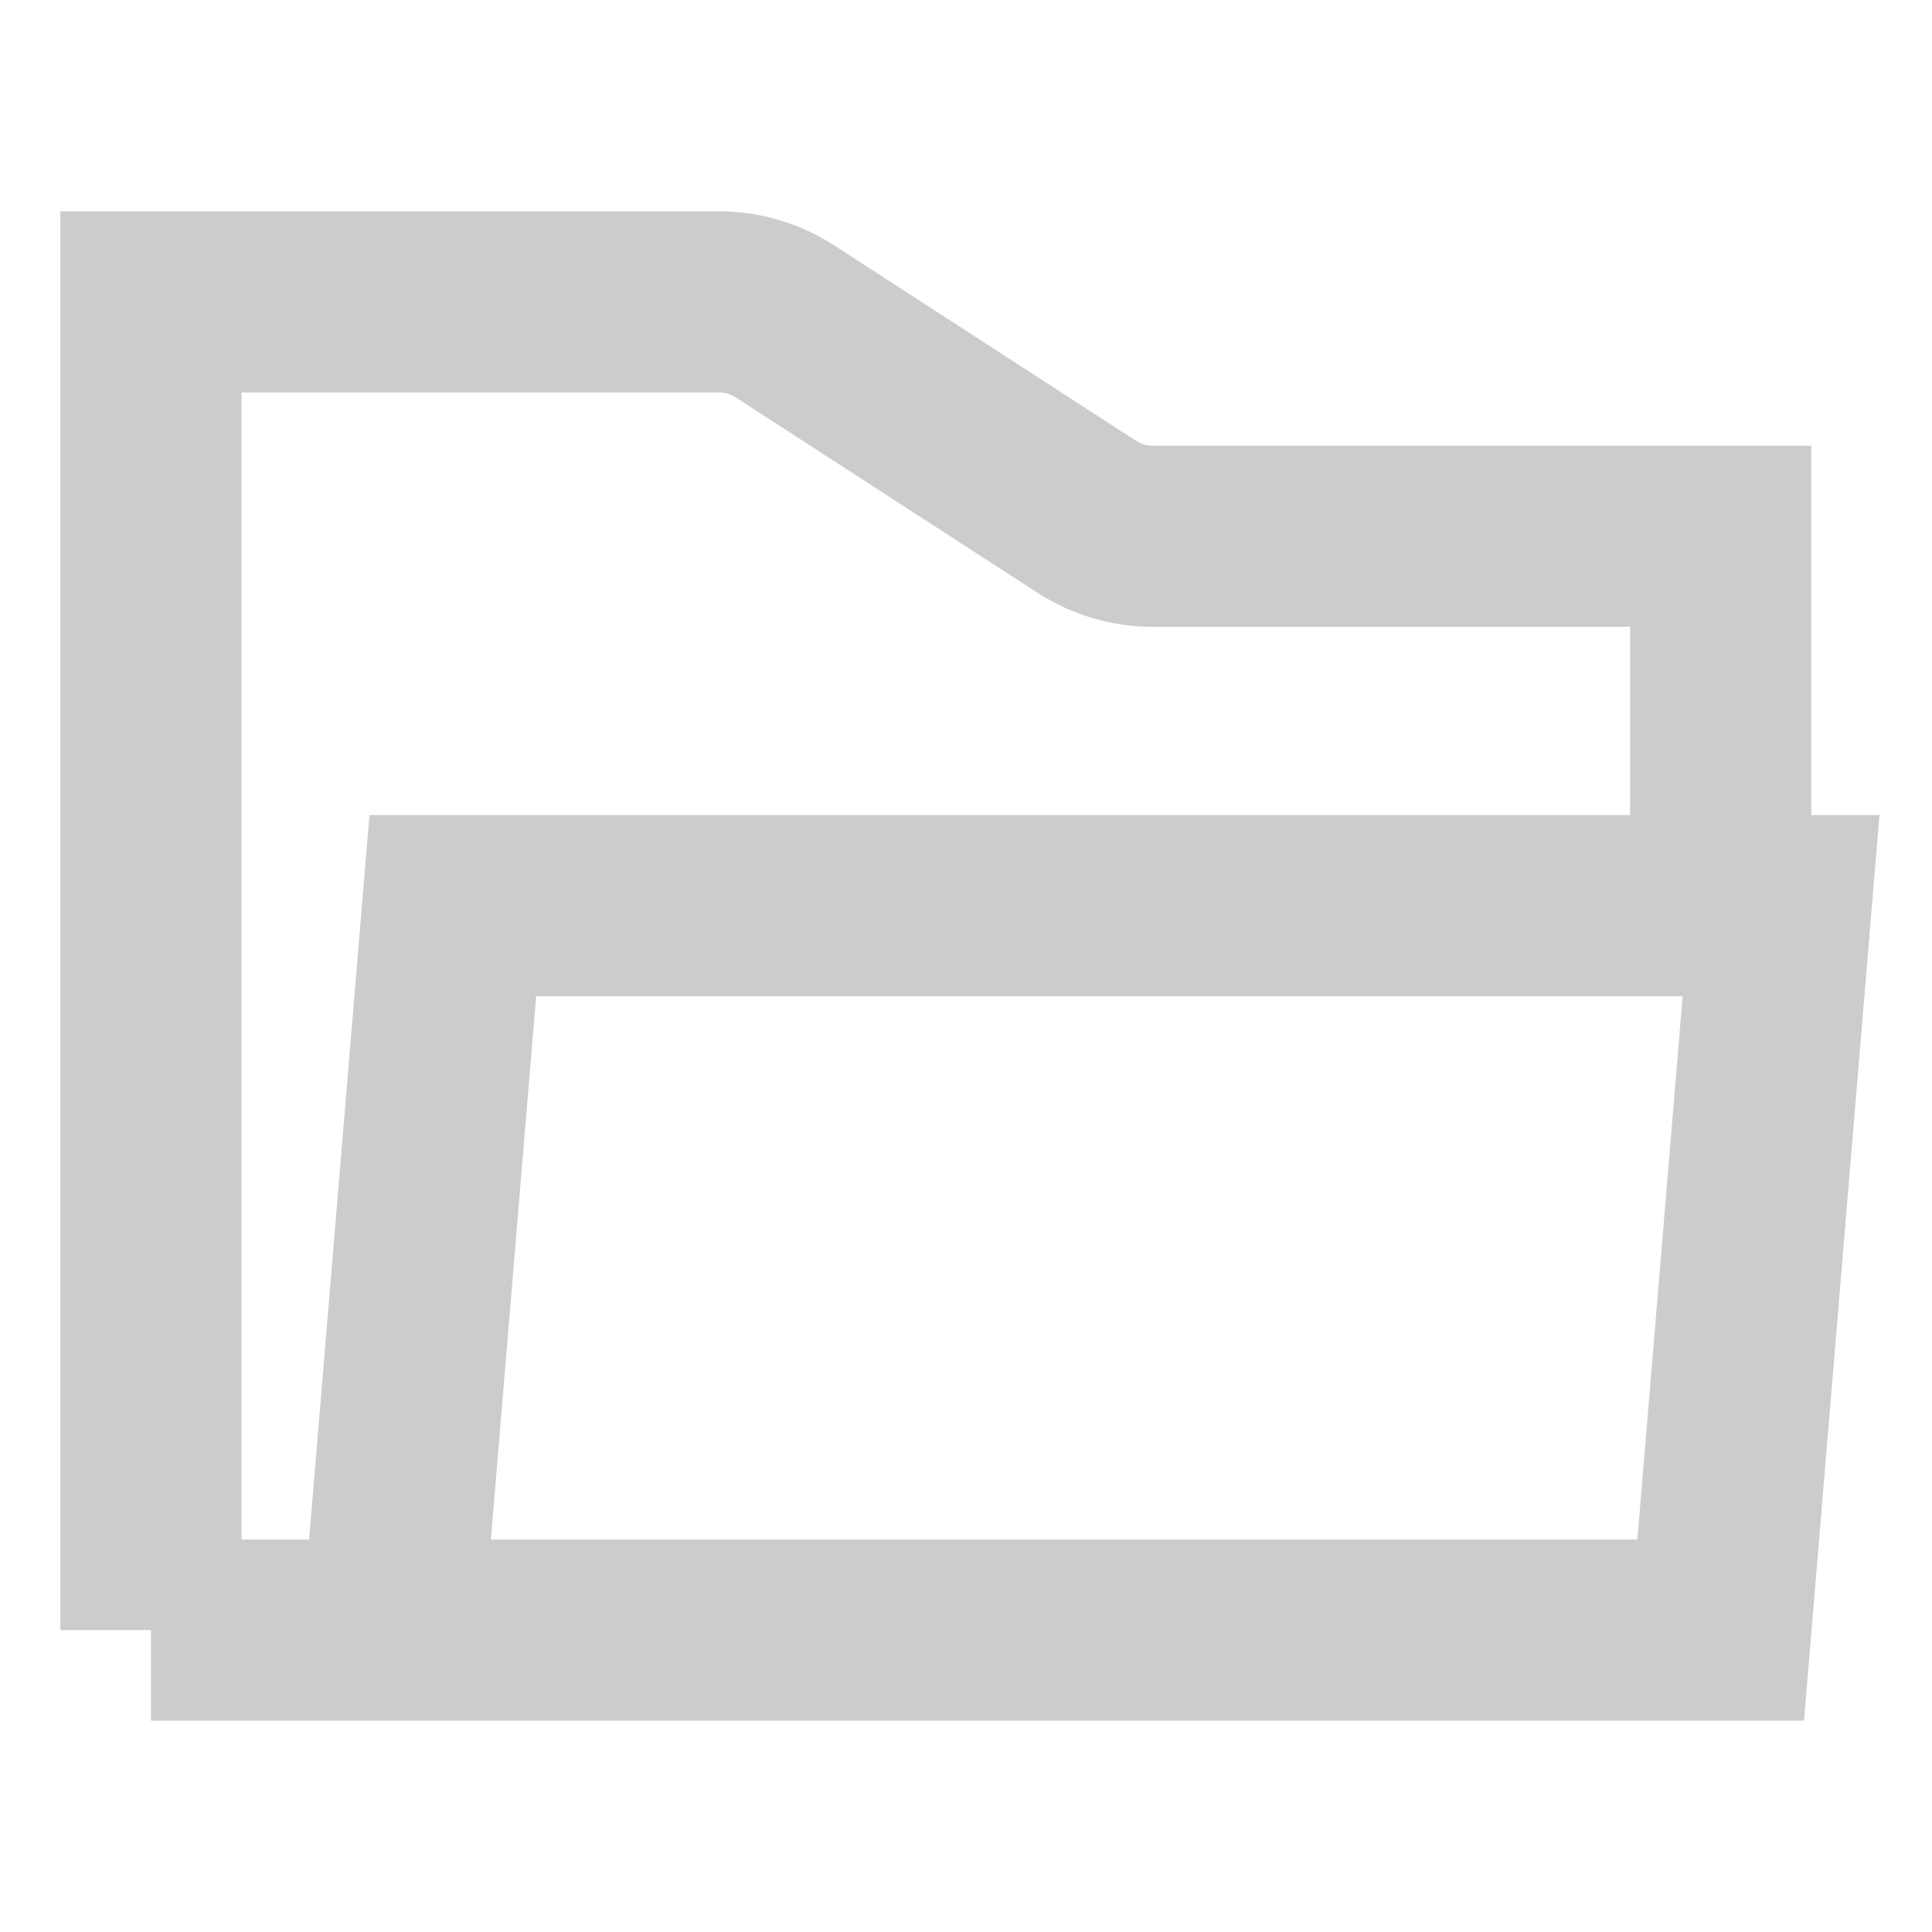
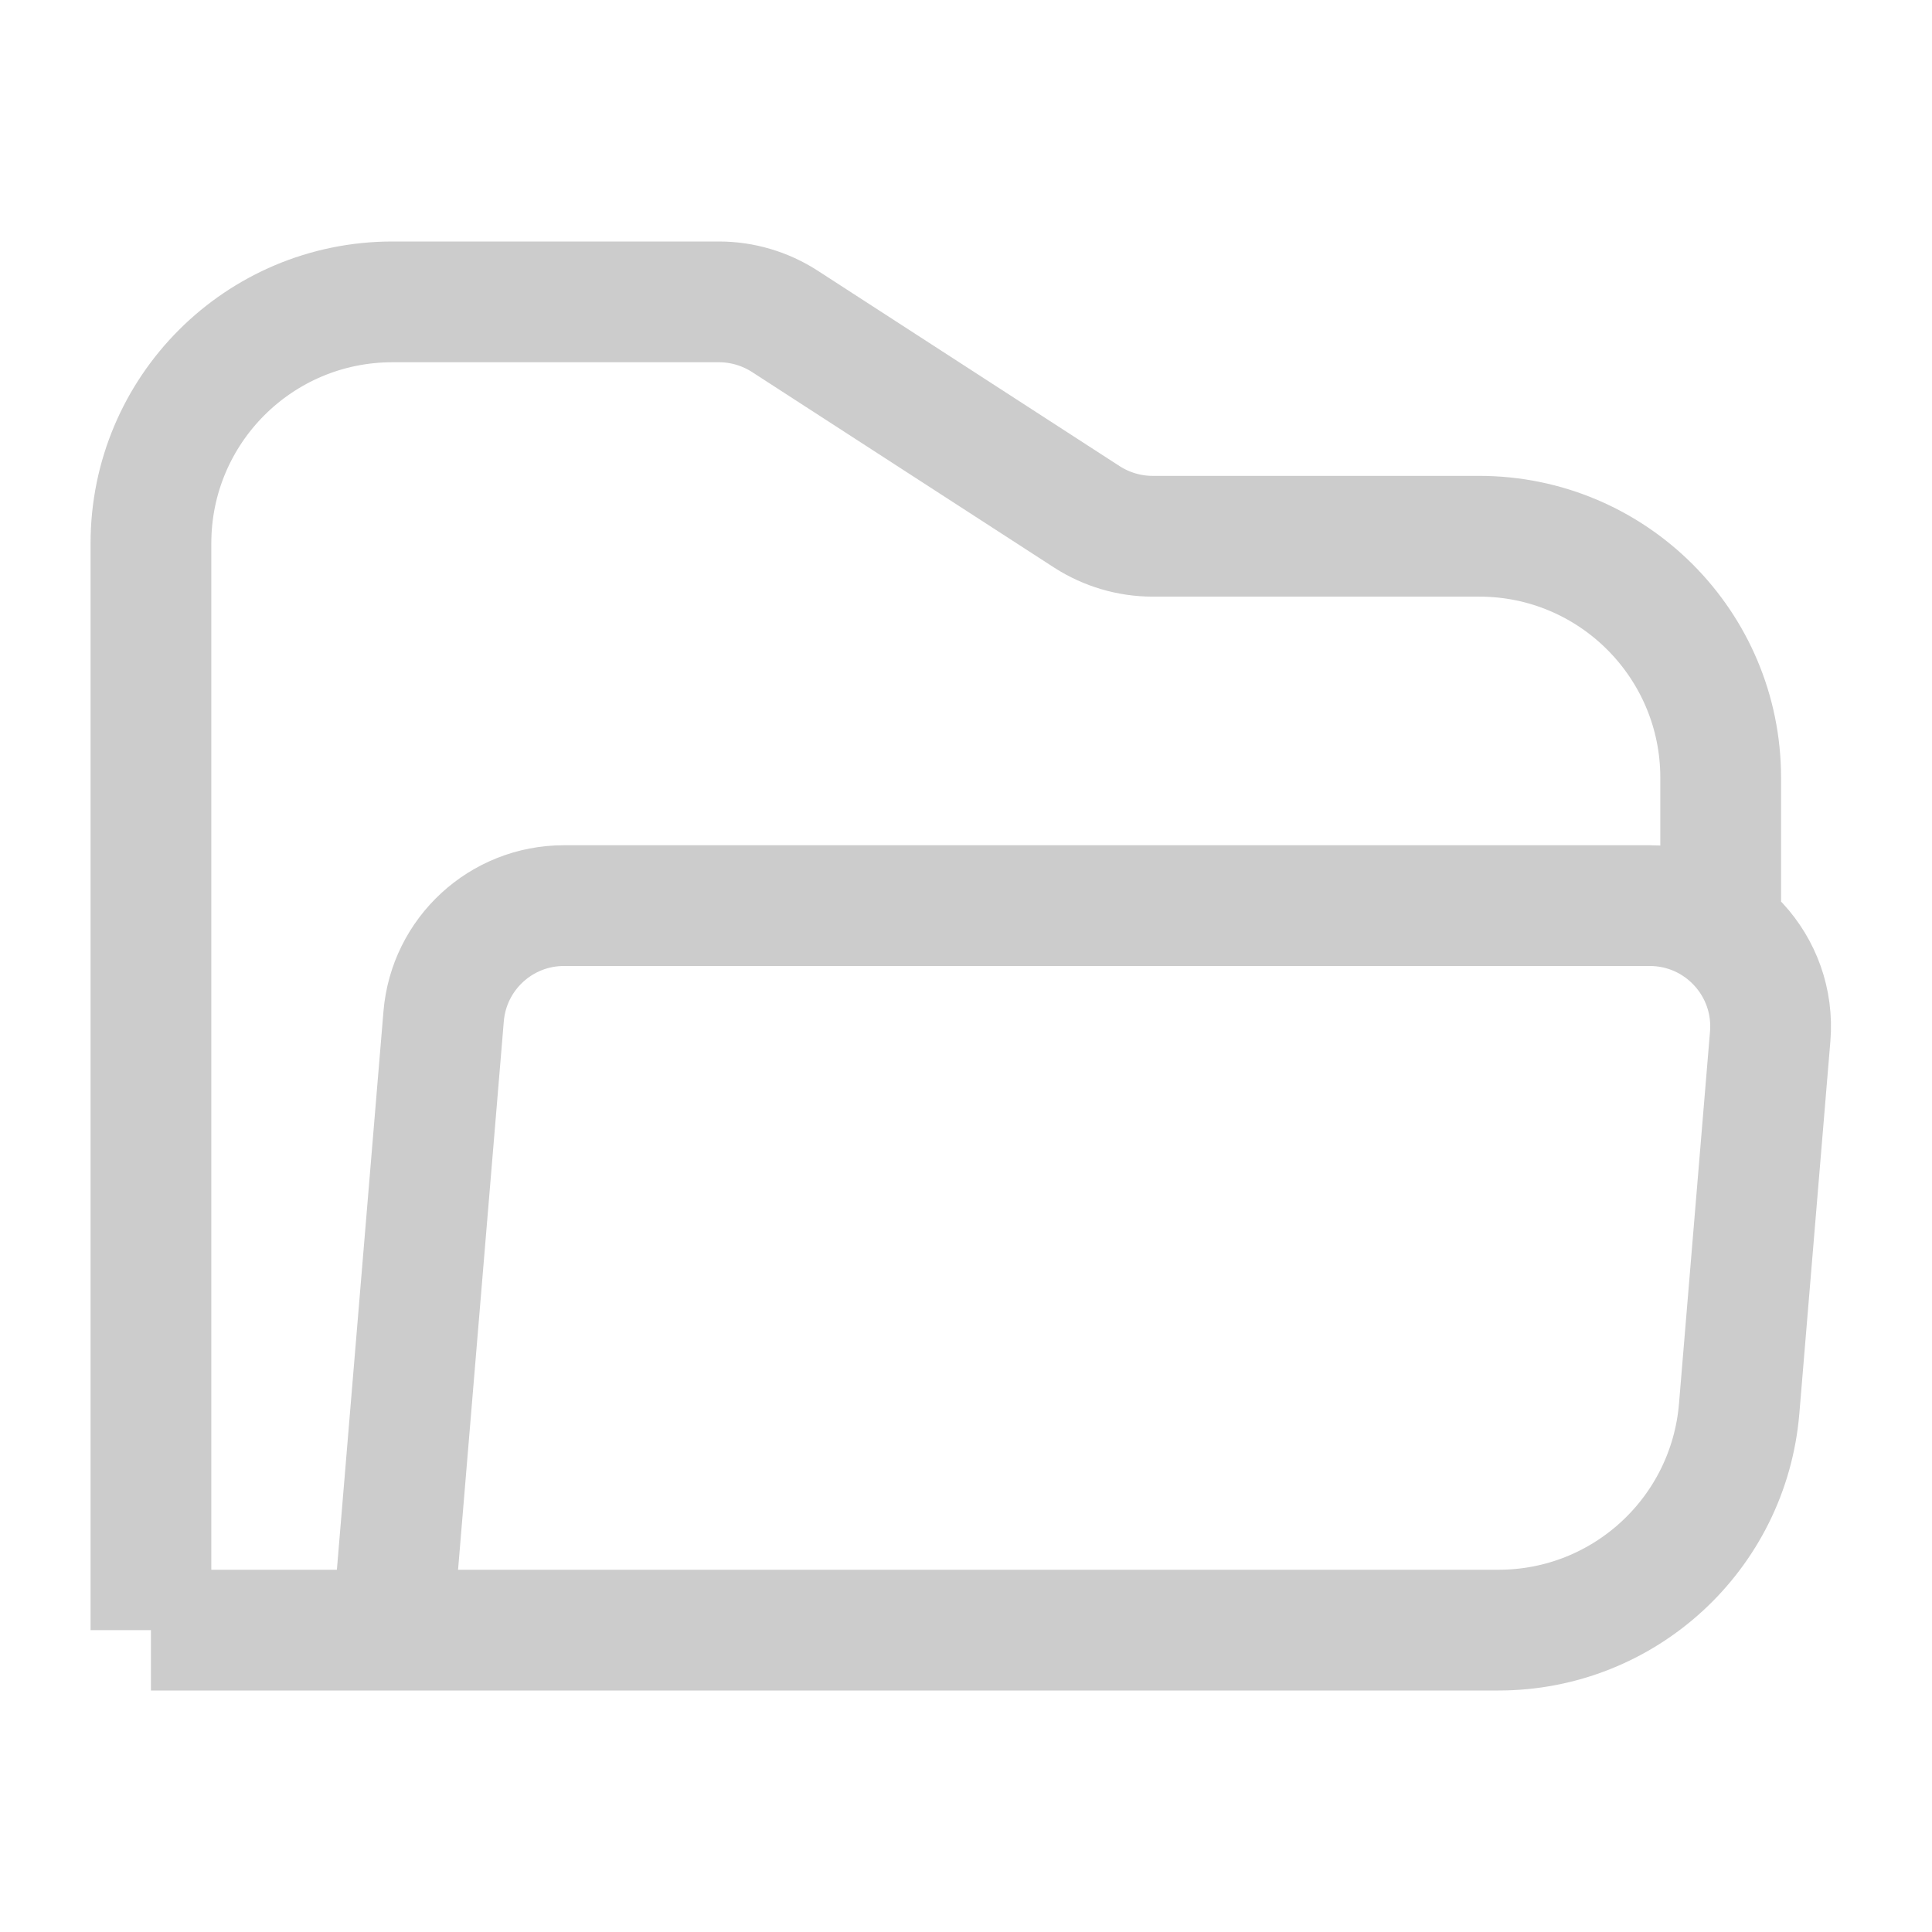
<svg xmlns="http://www.w3.org/2000/svg" width="16" height="16" viewBox="0 0 16 16" fill="none">
-   <path d="M1.25 13.5V2.5H5.955C6.147 2.5 6.336 2.556 6.498 2.66L9.002 4.281C9.164 4.385 9.353 4.441 9.545 4.441H14.25V7M1.25 13.5H14.25L14.75 7.5H3.75L3.25 13.5H1.25Z" stroke="#CCCCCC" stroke-width="1.5" />
+   <path d="M1.25 13.5V4.5C1.25 3.395 2.145 2.5 3.25 2.5H5.955C6.147 2.5 6.336 2.556 6.498 2.66L9.002 4.281C9.164 4.385 9.353 4.441 9.545 4.441H12.25C13.355 4.441 14.25 5.337 14.25 6.441V7.5M1.25 13.5H12.41C13.45 13.5 14.316 12.703 14.403 11.666L14.66 8.583C14.708 8 14.248 7.5 13.663 7.5H4.67C4.15 7.5 3.717 7.899 3.674 8.417L3.25 13.5H1.25Z" stroke="#CCCCCC" />
</svg>
